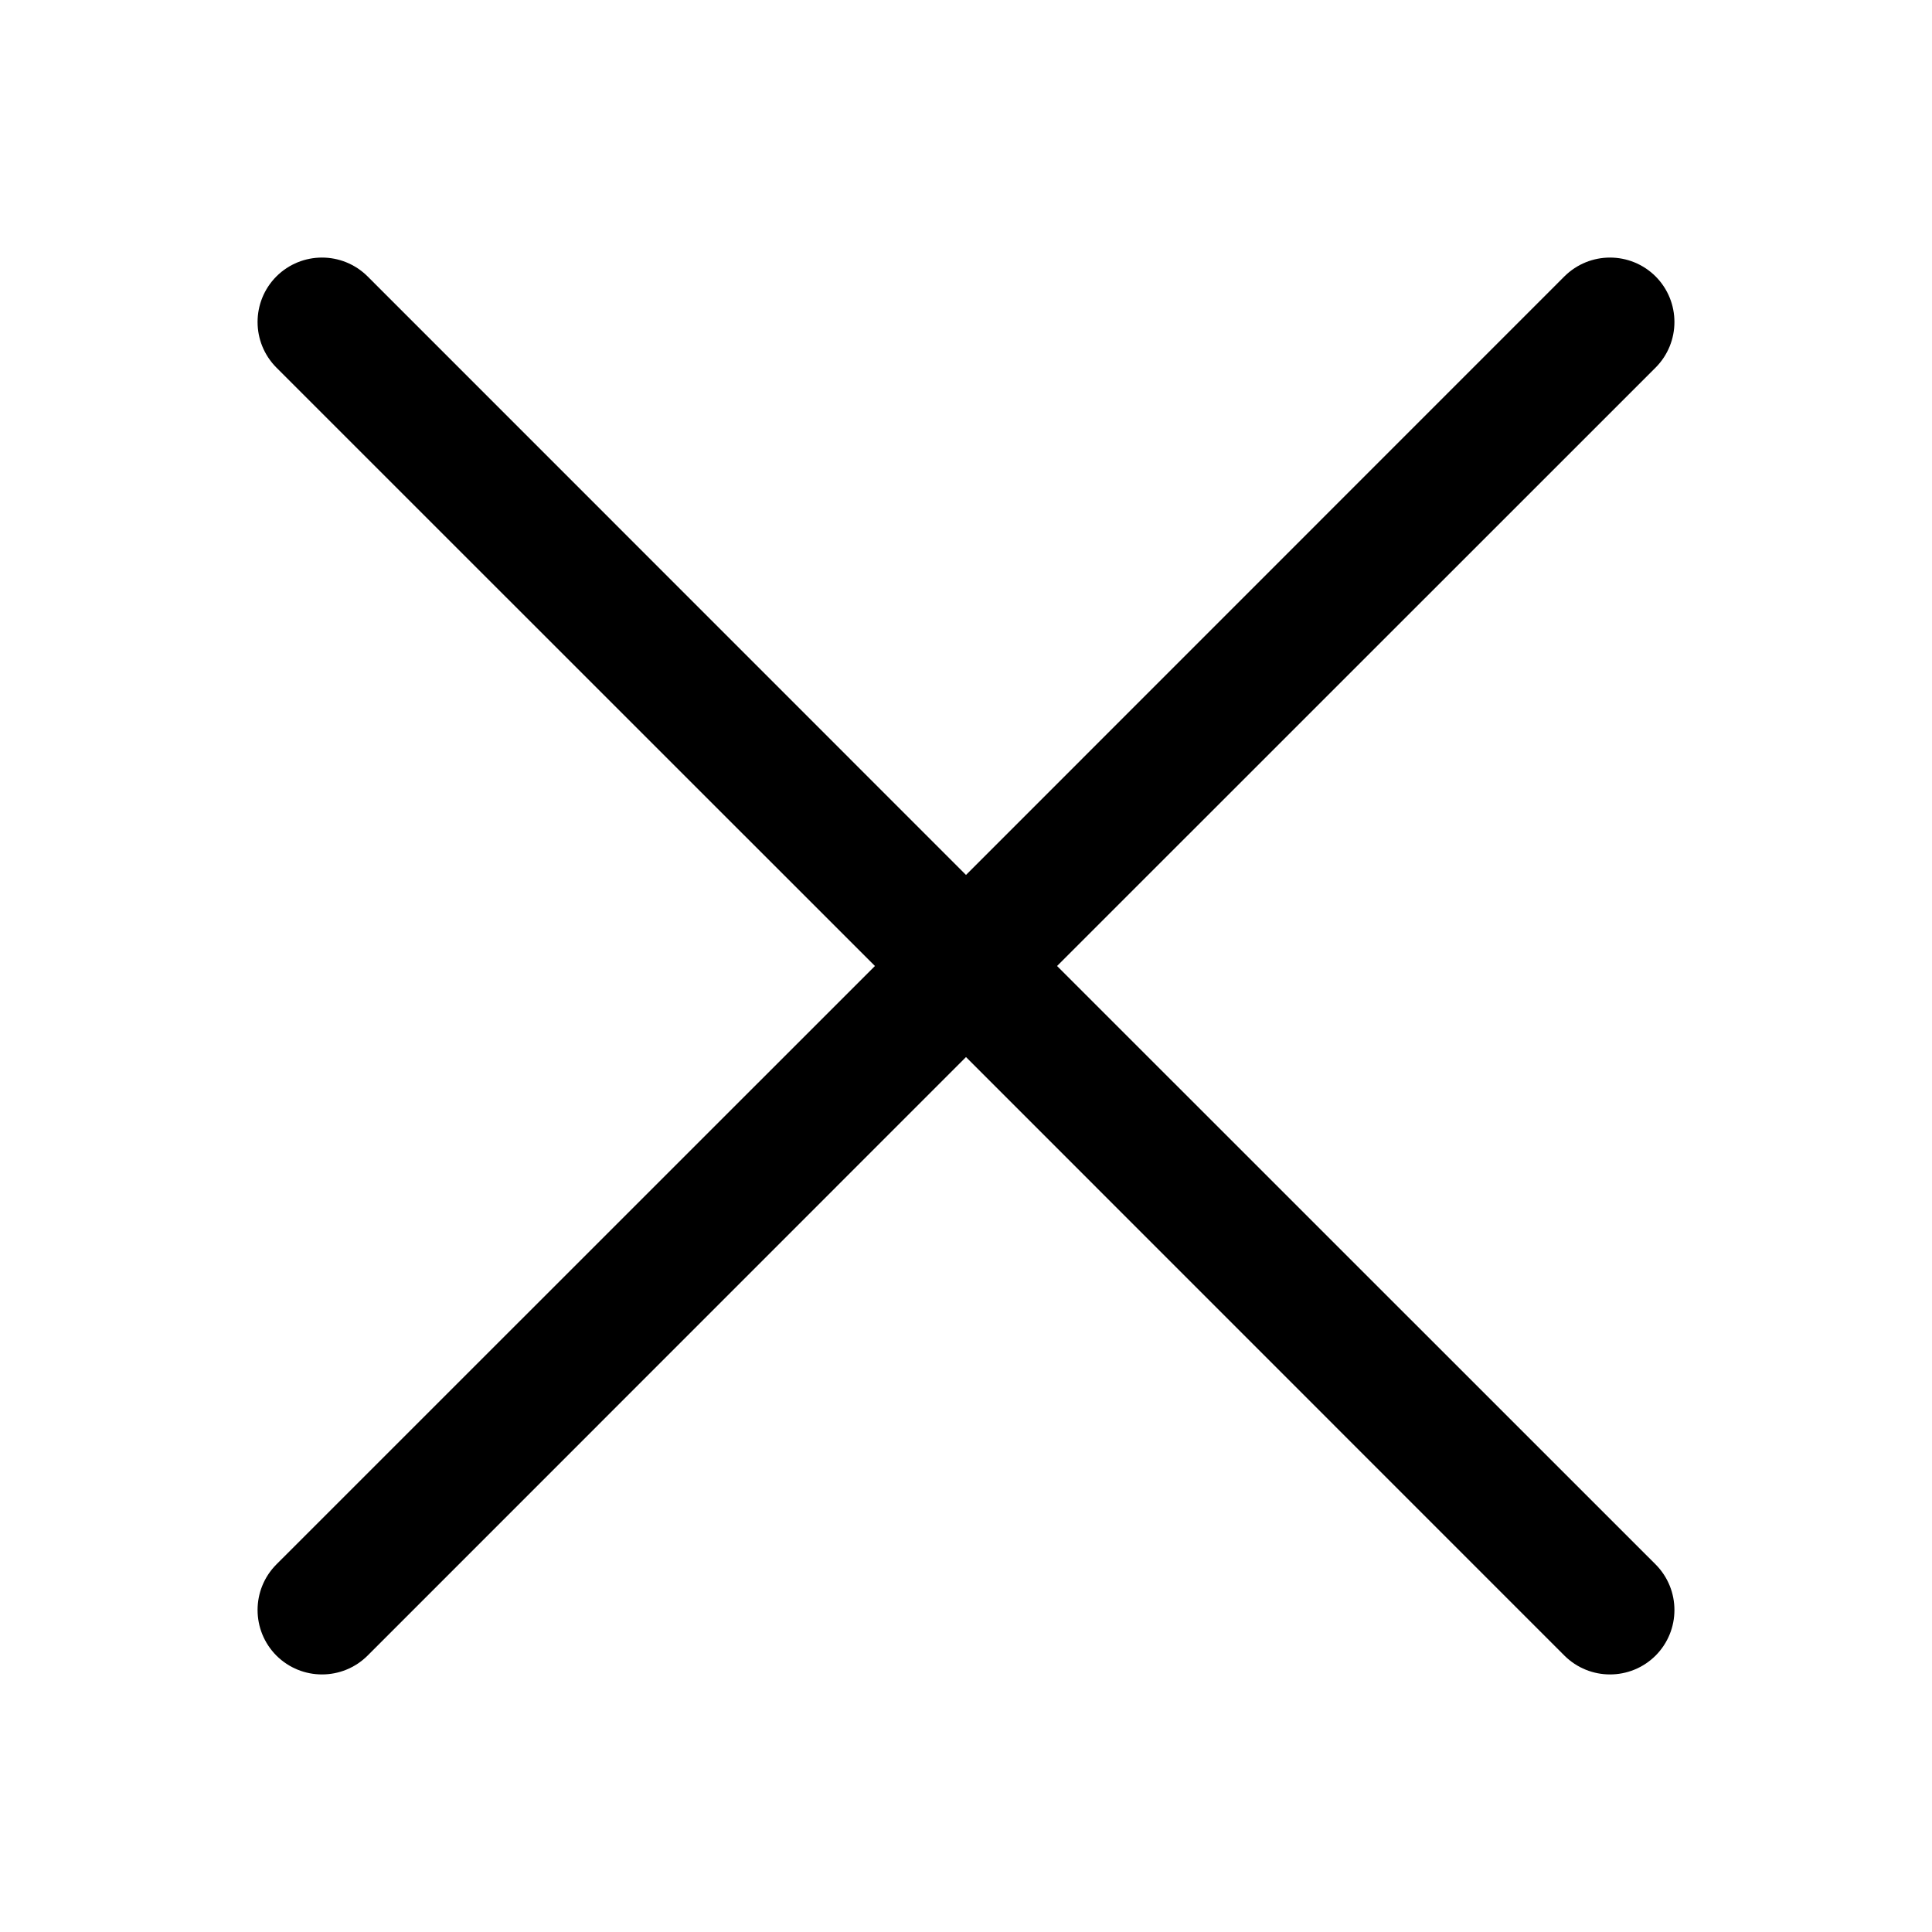
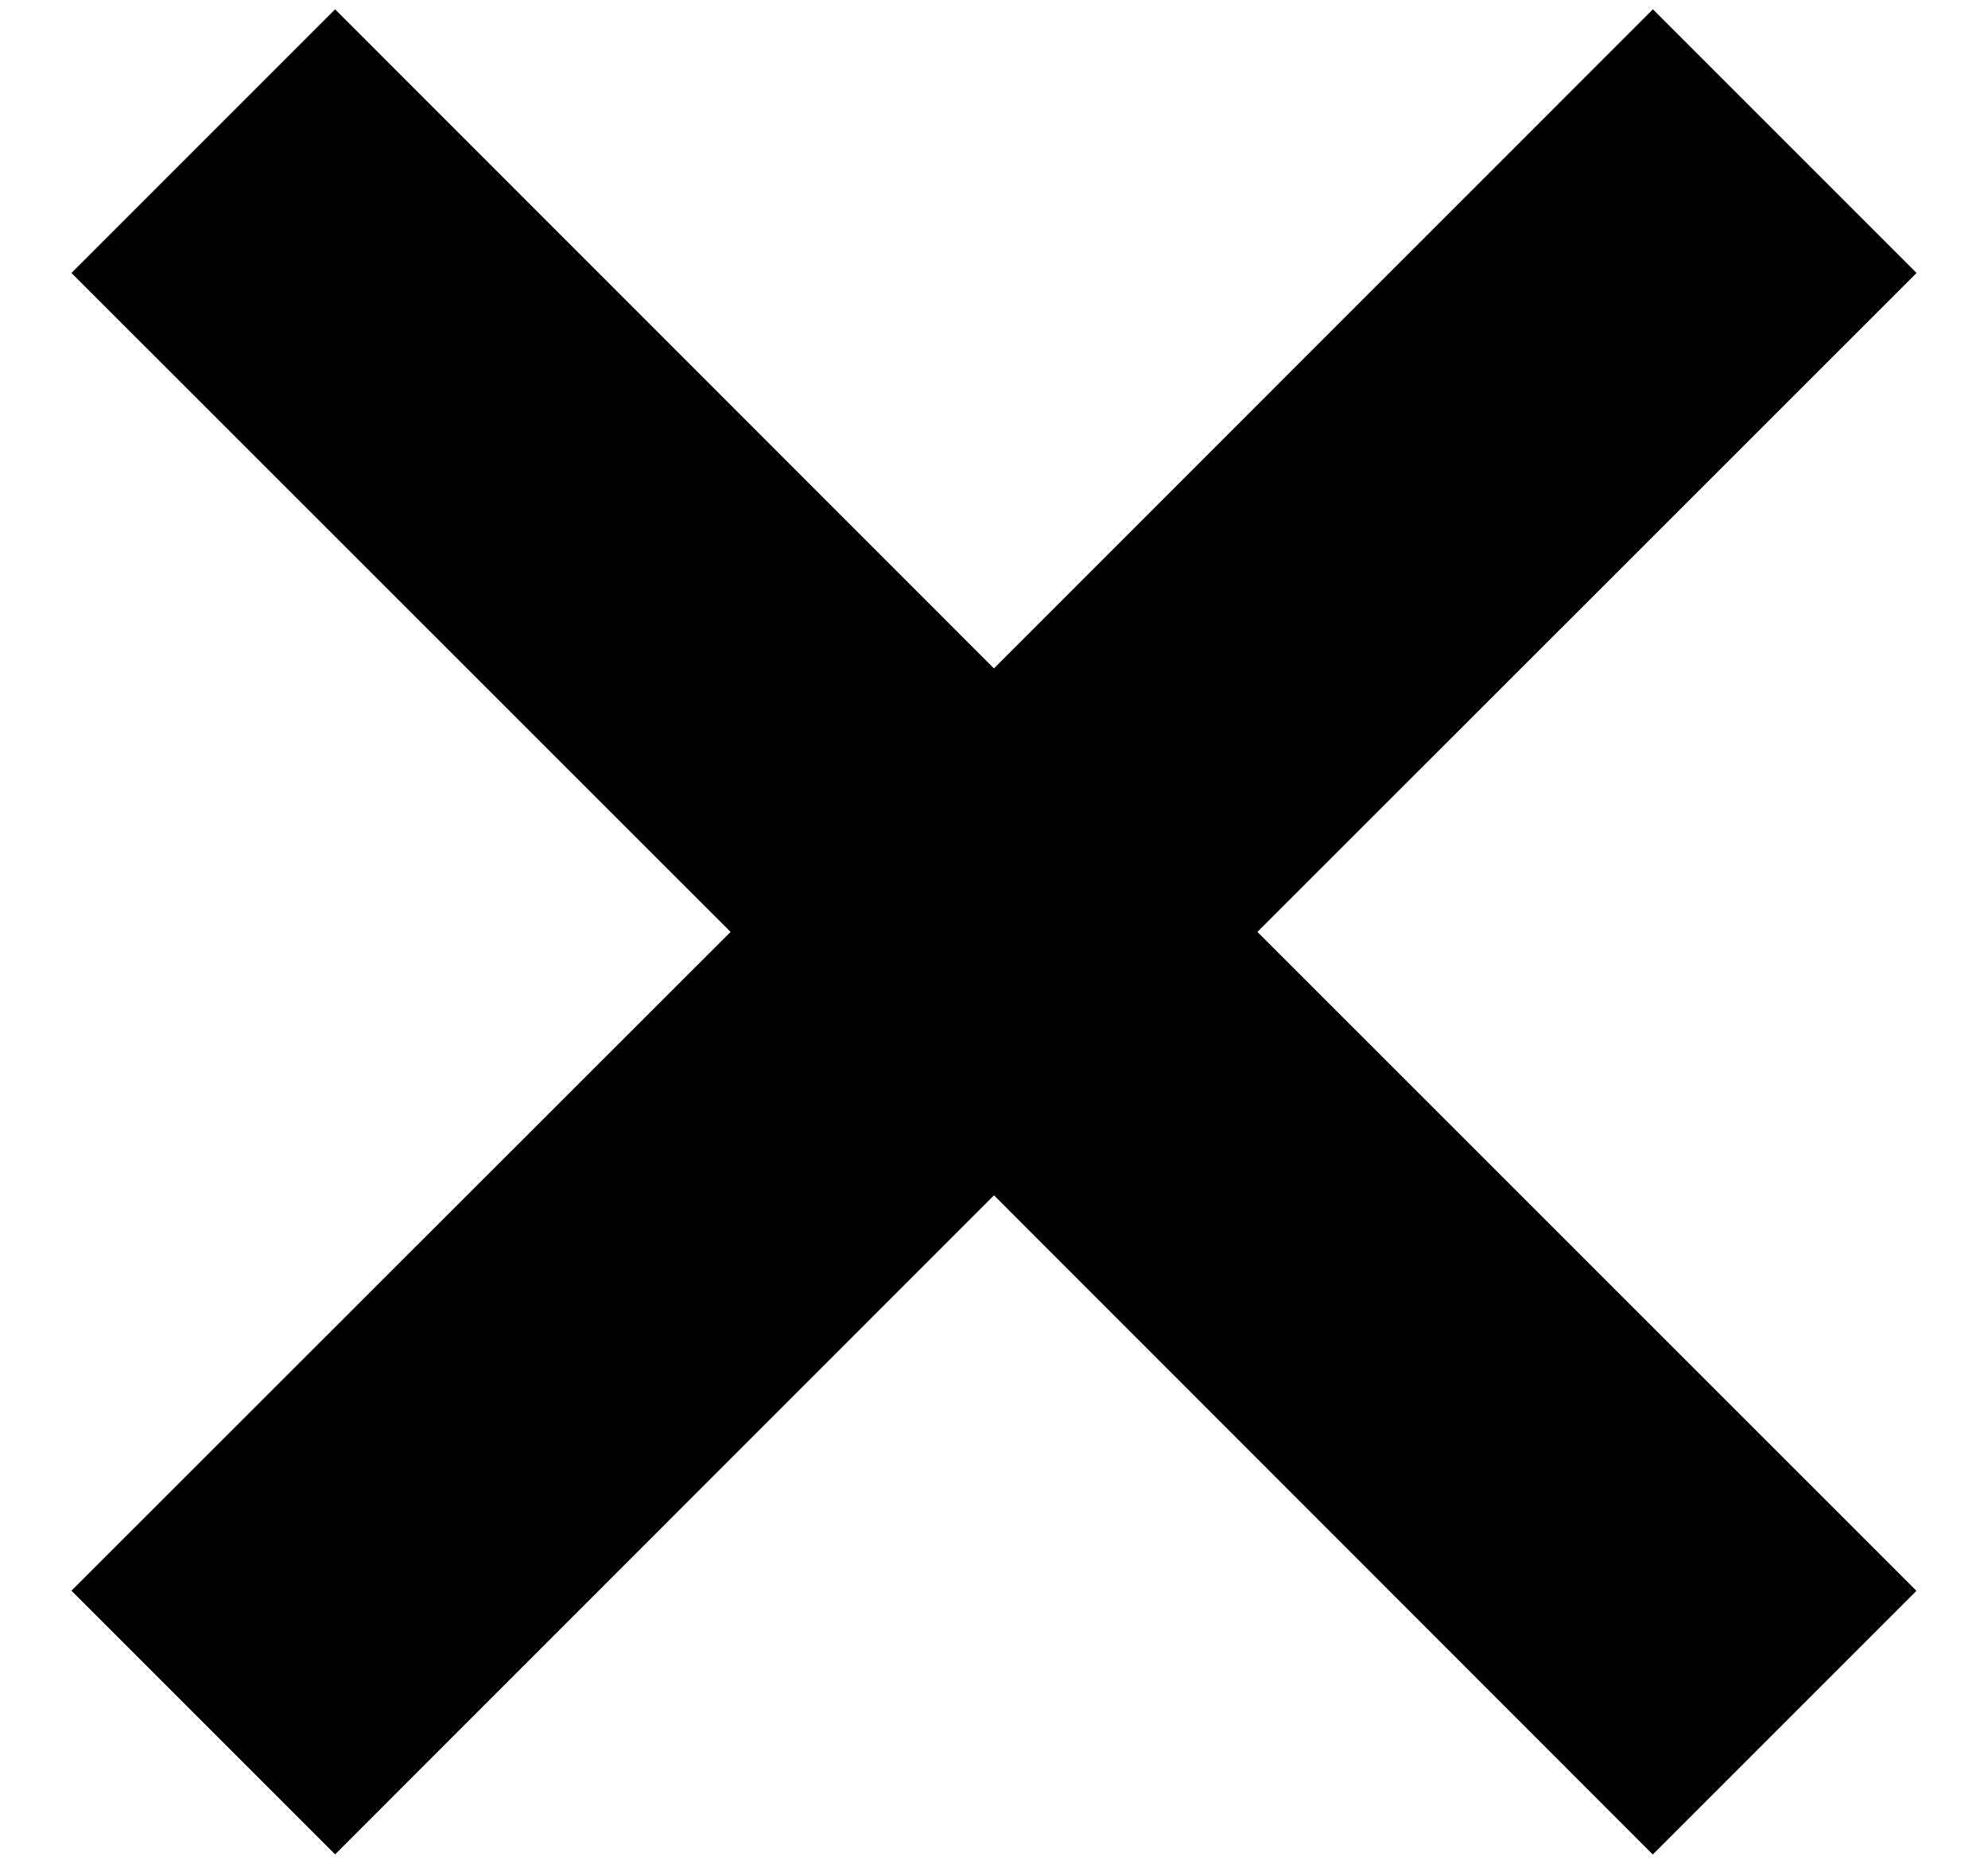
- <svg xmlns="http://www.w3.org/2000/svg" width="18" height="18" viewBox="0 0 15 15" fill="none">
-   <path d="M12.854 2.854C13.049 2.658 13.049 2.342 12.854 2.146C12.658 1.951 12.342 1.951 12.146 2.146L7.5 6.793L2.854 2.146C2.658 1.951 2.342 1.951 2.146 2.146C1.951 2.342 1.951 2.658 2.146 2.854L6.793 7.5L2.146 12.146C1.951 12.342 1.951 12.658 2.146 12.854C2.342 13.049 2.658 13.049 2.854 12.854L7.5 8.207L12.146 12.854C12.342 13.049 12.658 13.049 12.854 12.854C13.049 12.658 13.049 12.342 12.854 12.146L8.207 7.5L12.854 2.854Z" fill="currentColor" fill-rule="evenodd" clip-rule="evenodd" />
+ <svg xmlns="http://www.w3.org/2000/svg" width="16" height="15">
+   <path class="target--fill" fill="#000" fill-rule="evenodd" d="M8 5.379L13.303.075l2.122 2.122L10.12 7.5l5.304 5.303-2.122 2.122L8 9.62l-5.303 5.304-2.122-2.122L5.88 7.5.575 2.197 2.697.075 8 5.38z" />
</svg>
